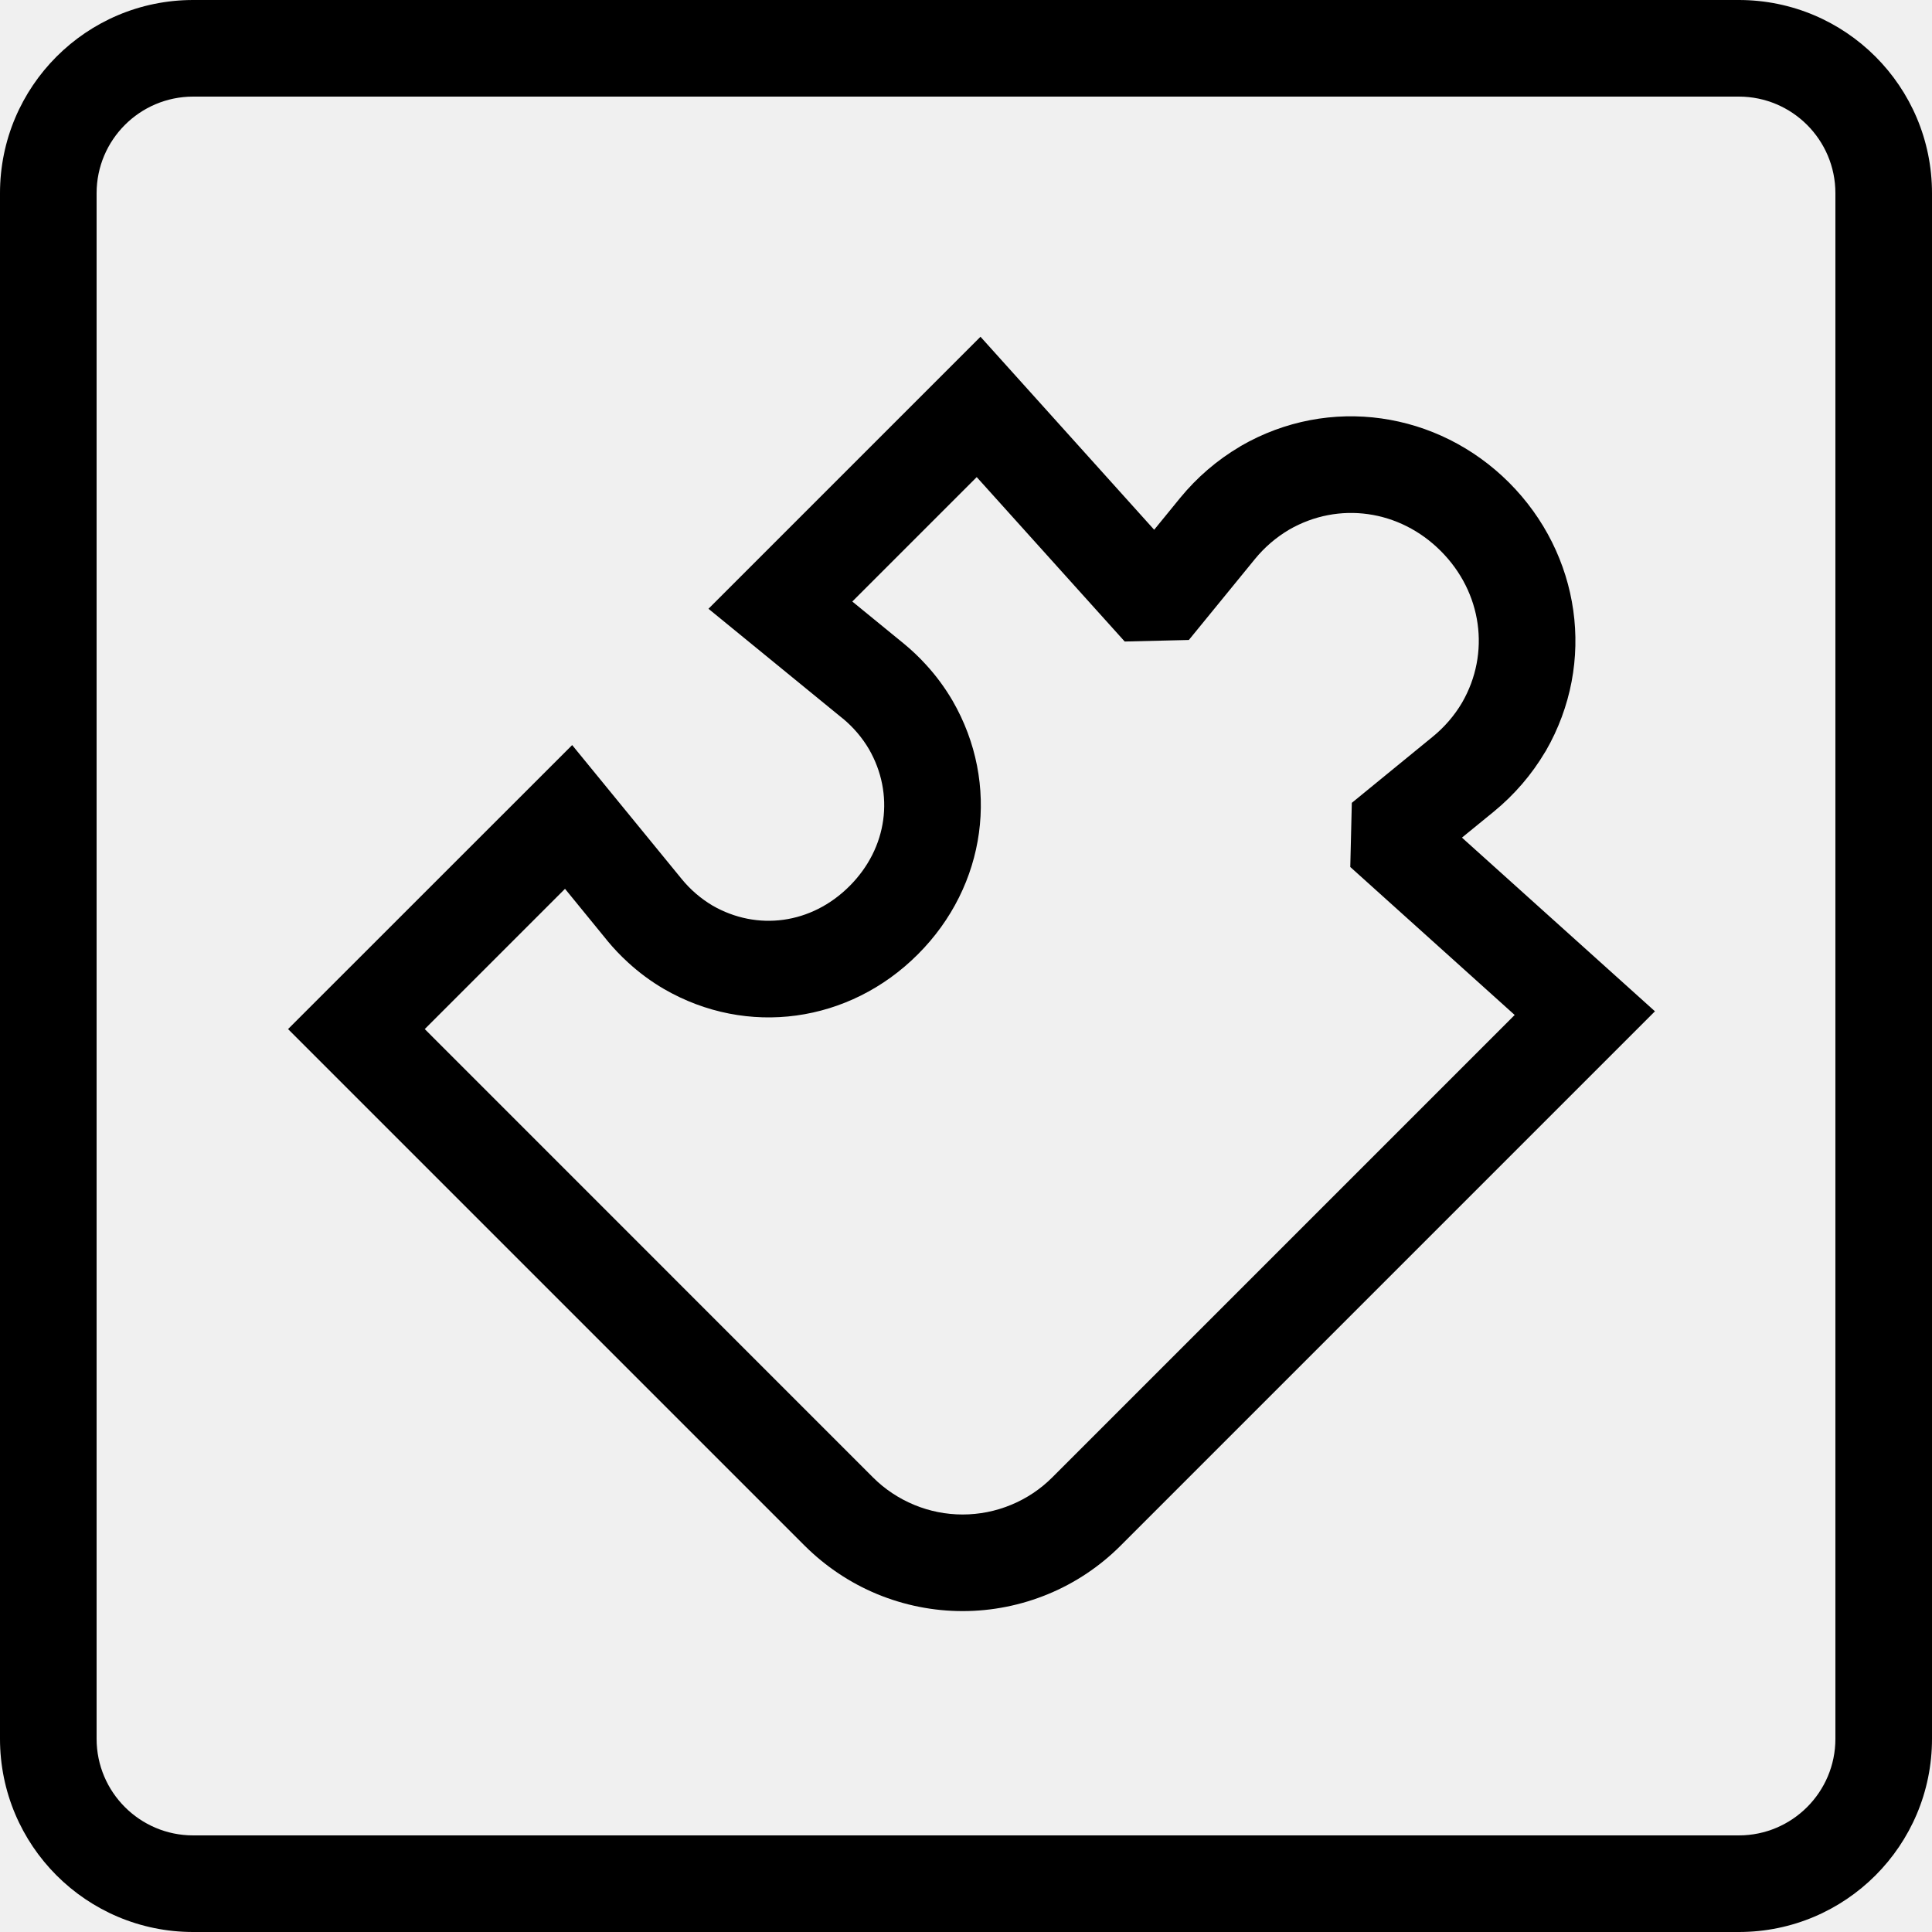
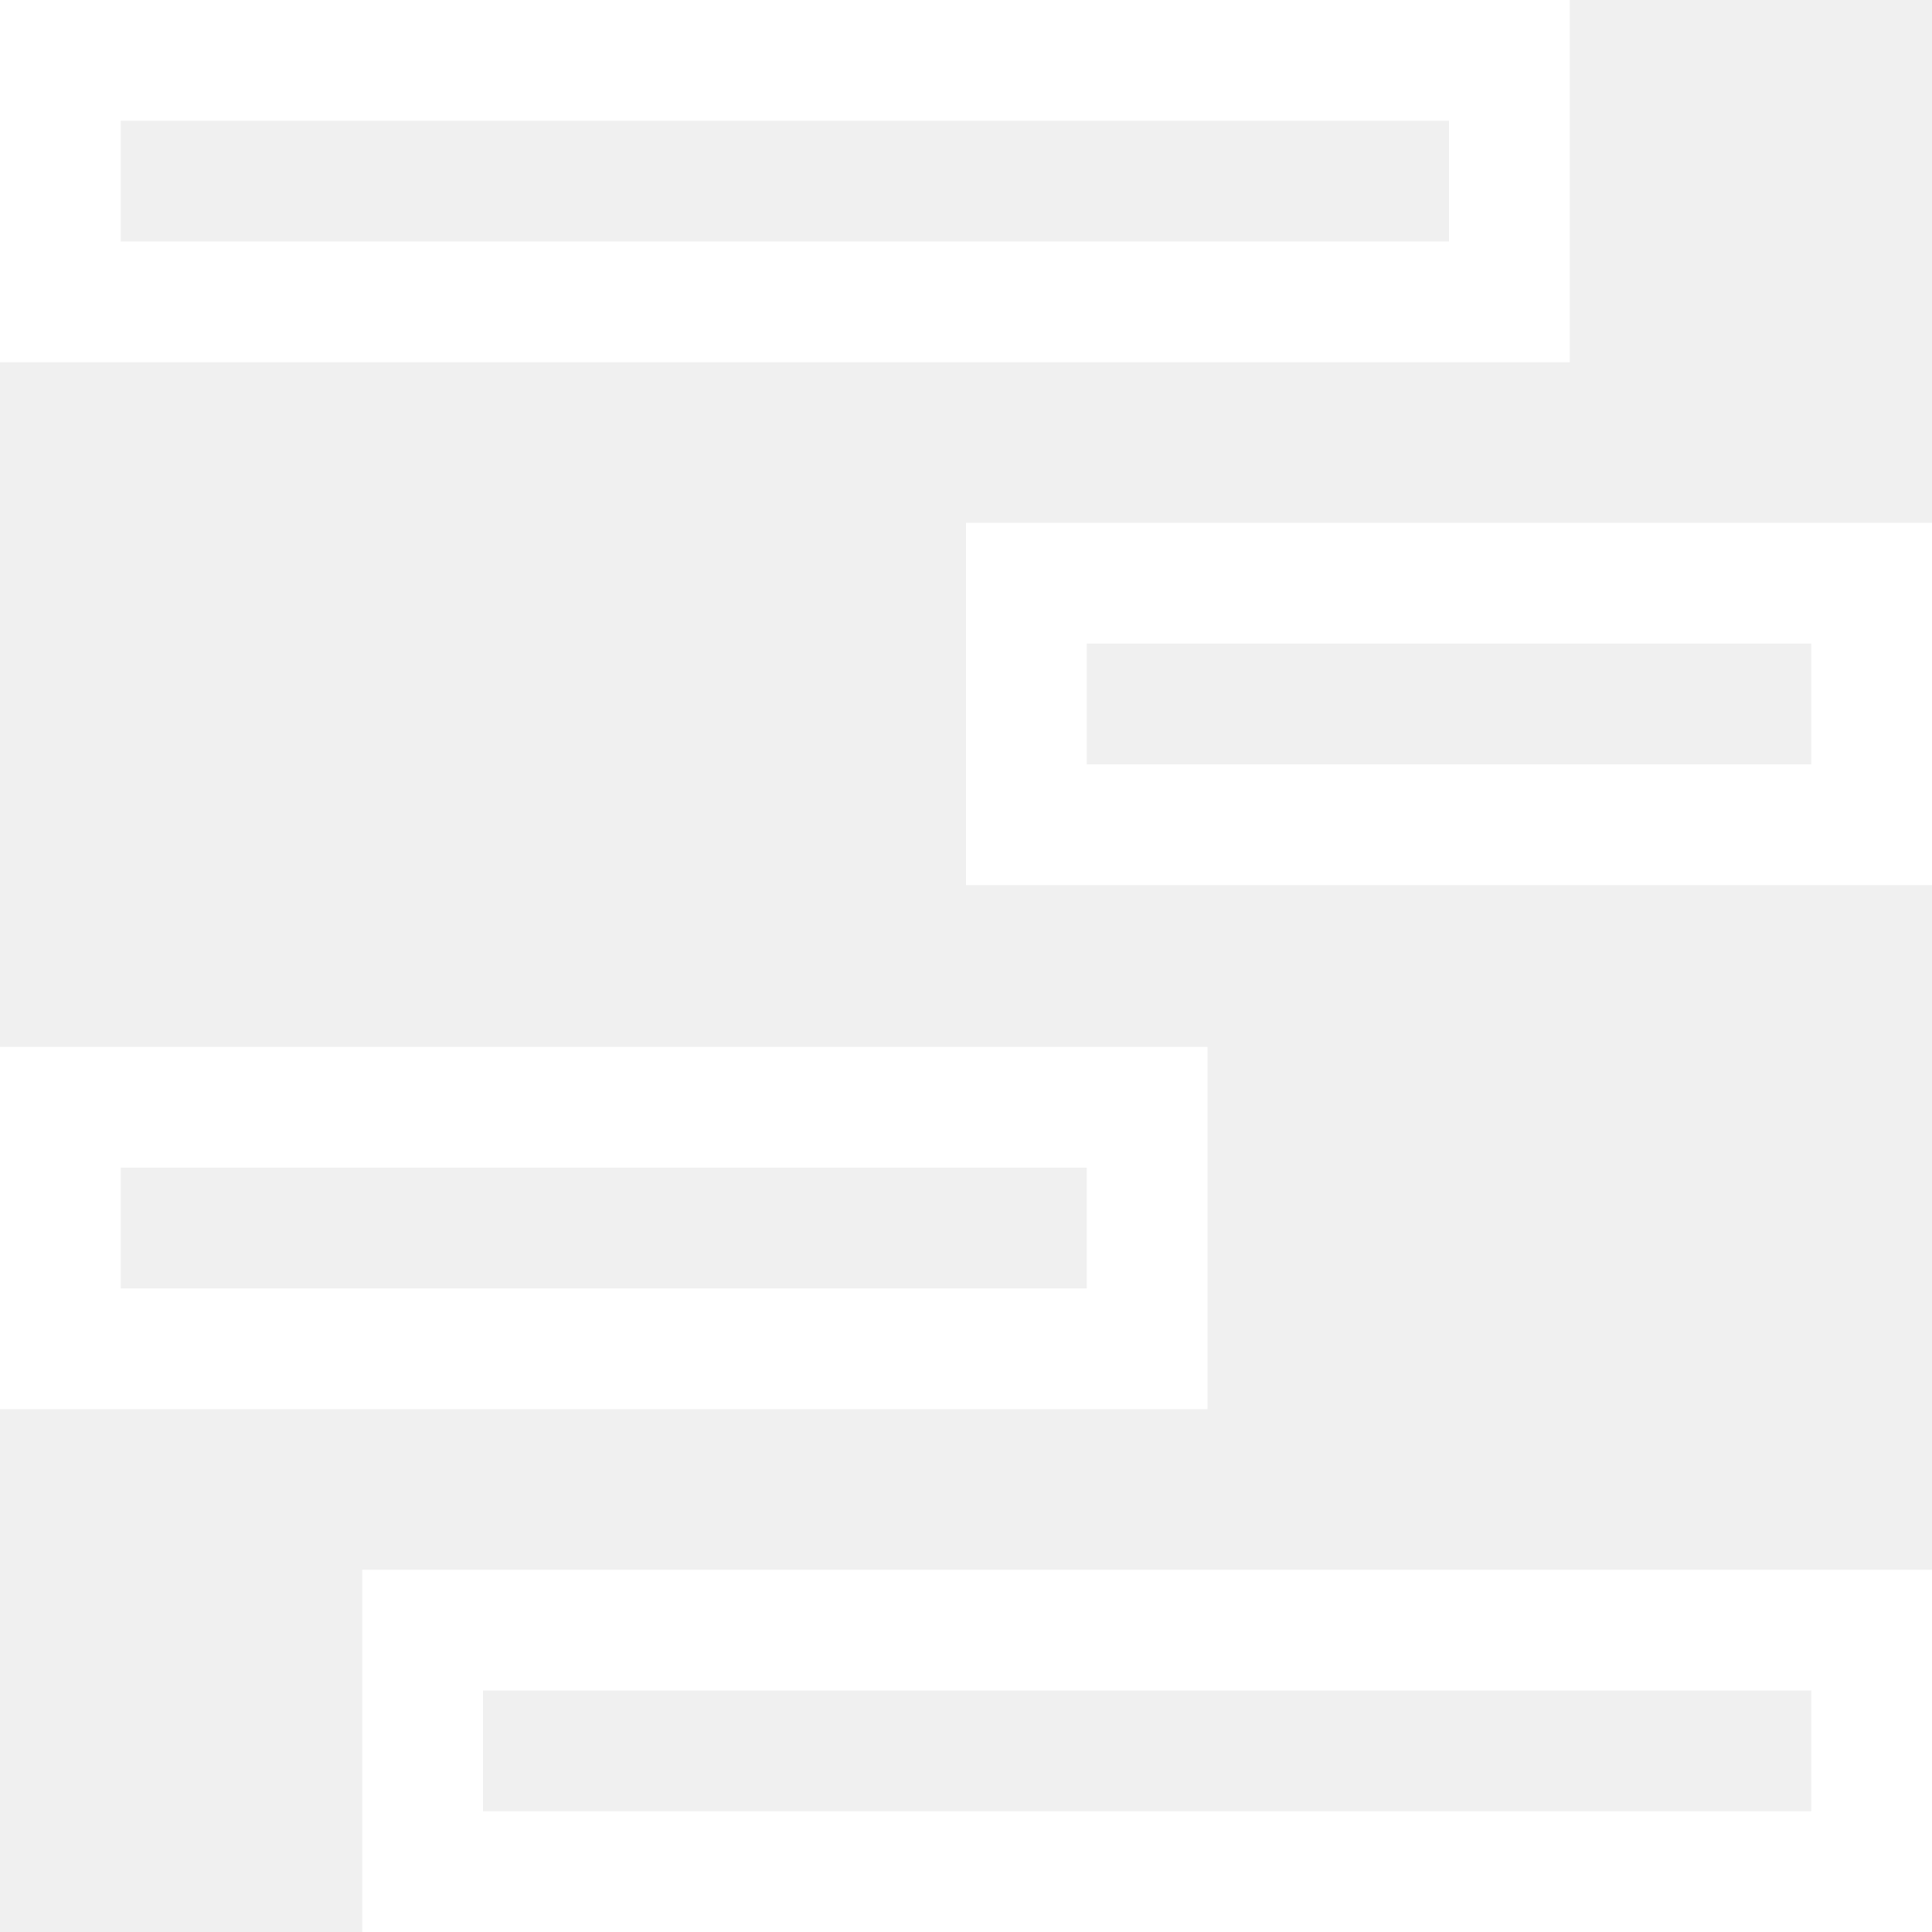
- <svg xmlns="http://www.w3.org/2000/svg" width="20" height="20" viewBox="0 0 20 20" fill="none">
-   <path fill-rule="evenodd" clip-rule="evenodd" d="M17.132 10.469L15.134 8.671L15.465 8.401C15.677 8.227 15.857 8.018 15.996 7.783L16.002 7.774C16.53 6.857 16.359 5.734 15.622 4.996C14.885 4.259 13.761 4.088 12.845 4.617L12.836 4.623C12.6 4.762 12.391 4.942 12.218 5.153L11.948 5.484L10.15 3.486L7.334 6.302L8.724 7.438L8.725 7.438C8.833 7.528 8.925 7.635 8.996 7.756C9.26 8.216 9.191 8.776 8.794 9.173C8.398 9.569 7.837 9.639 7.377 9.375C7.256 9.303 7.148 9.211 7.059 9.102L7.054 9.096L5.923 7.713L2.982 10.653L8.33 16.001C8.545 16.215 8.8 16.386 9.08 16.502C9.361 16.618 9.661 16.678 9.965 16.678C10.269 16.678 10.569 16.618 10.85 16.502C11.131 16.386 11.386 16.215 11.6 16.001L17.132 10.469ZM10.467 15.578C10.627 15.512 10.771 15.416 10.893 15.294L15.68 10.507L13.978 8.975L13.994 8.311L14.832 7.626C14.953 7.527 15.056 7.408 15.135 7.274C15.431 6.762 15.342 6.131 14.915 5.704C14.488 5.276 13.857 5.188 13.345 5.483C13.21 5.563 13.091 5.665 12.992 5.786L12.307 6.625L11.643 6.641L10.111 4.939L8.823 6.227L9.359 6.665C9.439 6.731 9.515 6.803 9.585 6.88C9.69 6.994 9.782 7.119 9.861 7.254C10.357 8.113 10.213 9.169 9.501 9.88C8.79 10.591 7.735 10.736 6.875 10.239C6.741 10.161 6.615 10.068 6.501 9.963C6.424 9.893 6.353 9.818 6.286 9.737L6.284 9.734L5.849 9.201L4.397 10.653L9.037 15.294C9.159 15.416 9.304 15.512 9.463 15.578C9.622 15.644 9.793 15.678 9.965 15.678C10.137 15.678 10.308 15.644 10.467 15.578Z" fill="black" />
-   <path fill-rule="evenodd" clip-rule="evenodd" d="M0 2C0 0.895 0.895 0 2 0H18C19.105 0 20 0.895 20 2V18C20 19.105 19.105 20 18 20H2C0.895 20 0 19.105 0 18V2ZM2 1H18C18.552 1 19 1.448 19 2V18C19 18.552 18.552 19 18 19H2C1.448 19 1 18.552 1 18V2C1 1.448 1.448 1 2 1Z" fill="black" />
+ <svg xmlns="http://www.w3.org/2000/svg" id="Layer_2" data-name="Layer 2" viewBox="0 0 16 16">
+   <defs>
+     <style>
+       .cls-1 {
+         fill: #fff;
+       }
+     </style>
+   </defs>
+   <g id="Layer_1-2" data-name="Layer 1">
+     <path class="cls-1" d="m12,1v1H1v-1h11m1-1H0v3h13V0h0Z" />
+     <path class="cls-1" d="m15,5.33v1h-6v-1h6m1-1h-8v3h8v-3h0Z" />
+     <path class="cls-1" d="m9,9.67v1H1v-1h8m1-1H0v3h10v-3h0Z" />
+     <path class="cls-1" d="m15,14v1H4v-1h11m1-1H3v3h13v-3h0Z" />
+   </g>
</svg>
